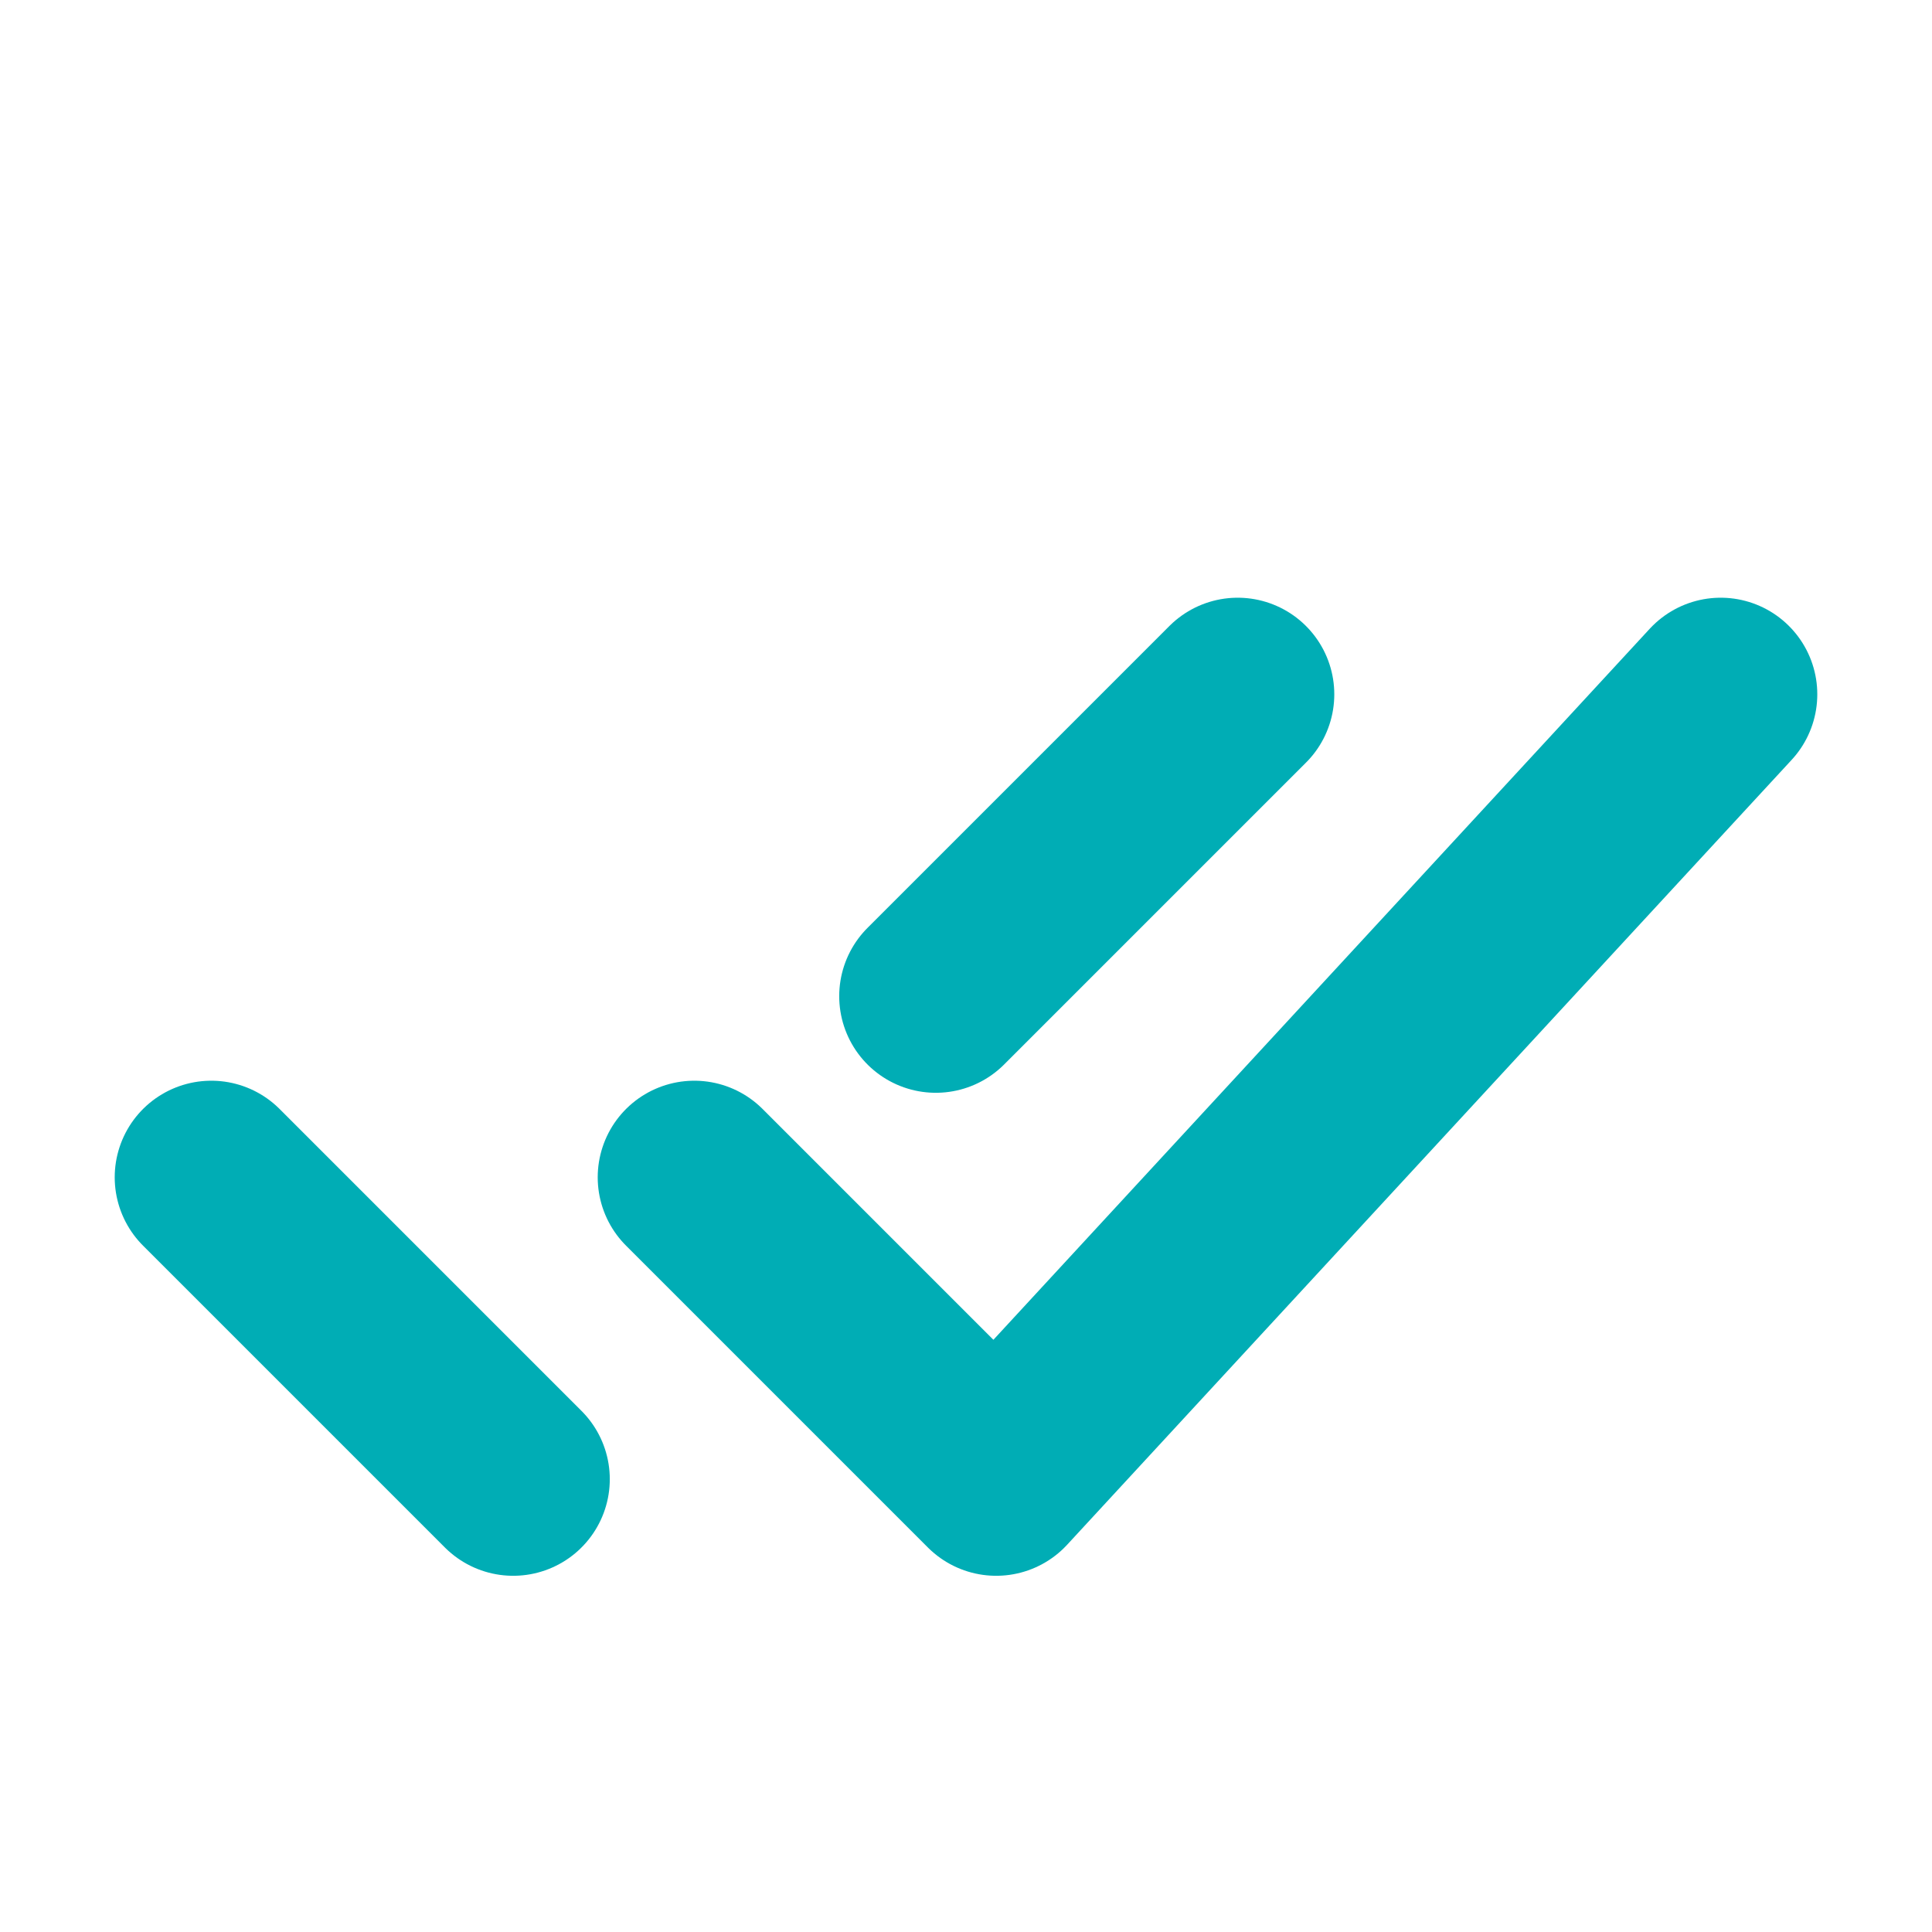
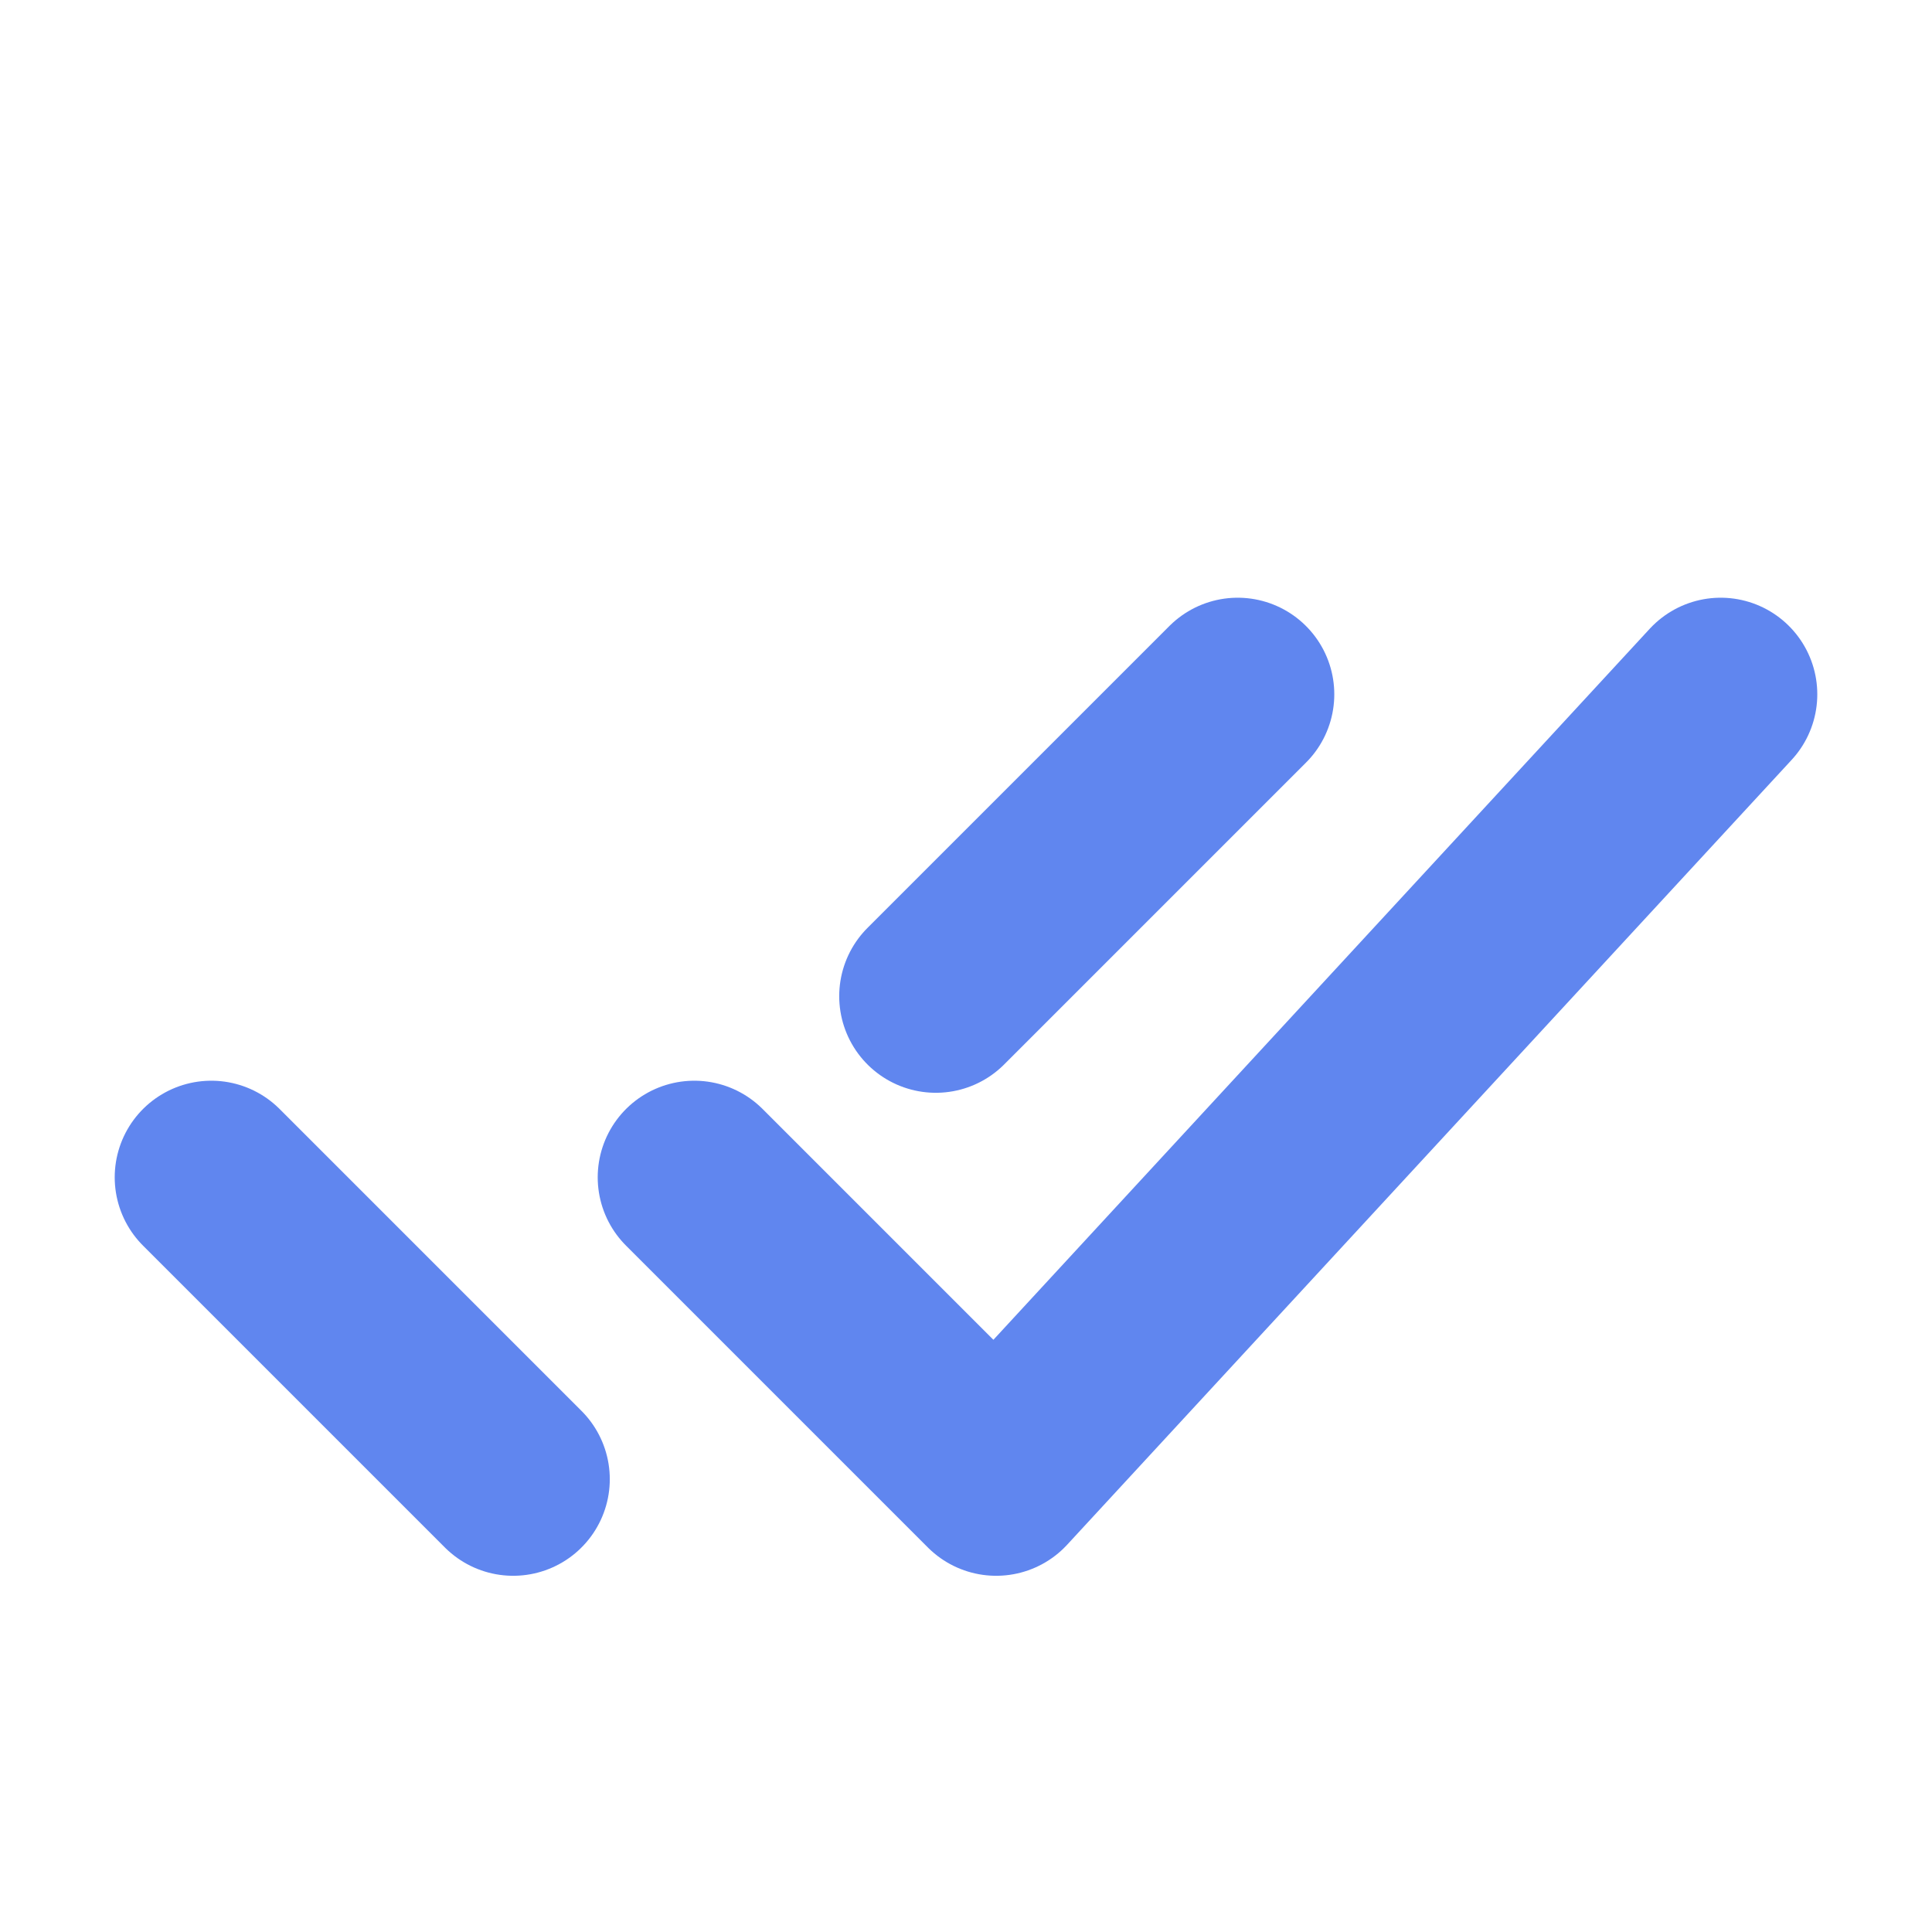
- <svg xmlns="http://www.w3.org/2000/svg" width="800px" height="800px" viewBox="0 0 16 16" version="1.1" fill="none" stroke="#00ADB5" stroke-linecap="round" stroke-linejoin="round" stroke-width="1.6">
+ <svg xmlns="http://www.w3.org/2000/svg" width="800px" height="800px" viewBox="0 0 16 16" version="1.1" fill="none" stroke="#6086EF" stroke-linecap="round" stroke-linejoin="round" stroke-width="1.6">
  <g id="SVGRepo_bgCarrier" stroke-width="0" />
  <g id="SVGRepo_tracerCarrier" stroke-linecap="round" stroke-linejoin="round" />
  <g id="SVGRepo_iconCarrier">
    <path d="m1.75 9.75 2.5 2.5m3.5-4 2.5-2.5m-4.5 4 2.5 2.5 6-6.5" />
  </g>
</svg>
